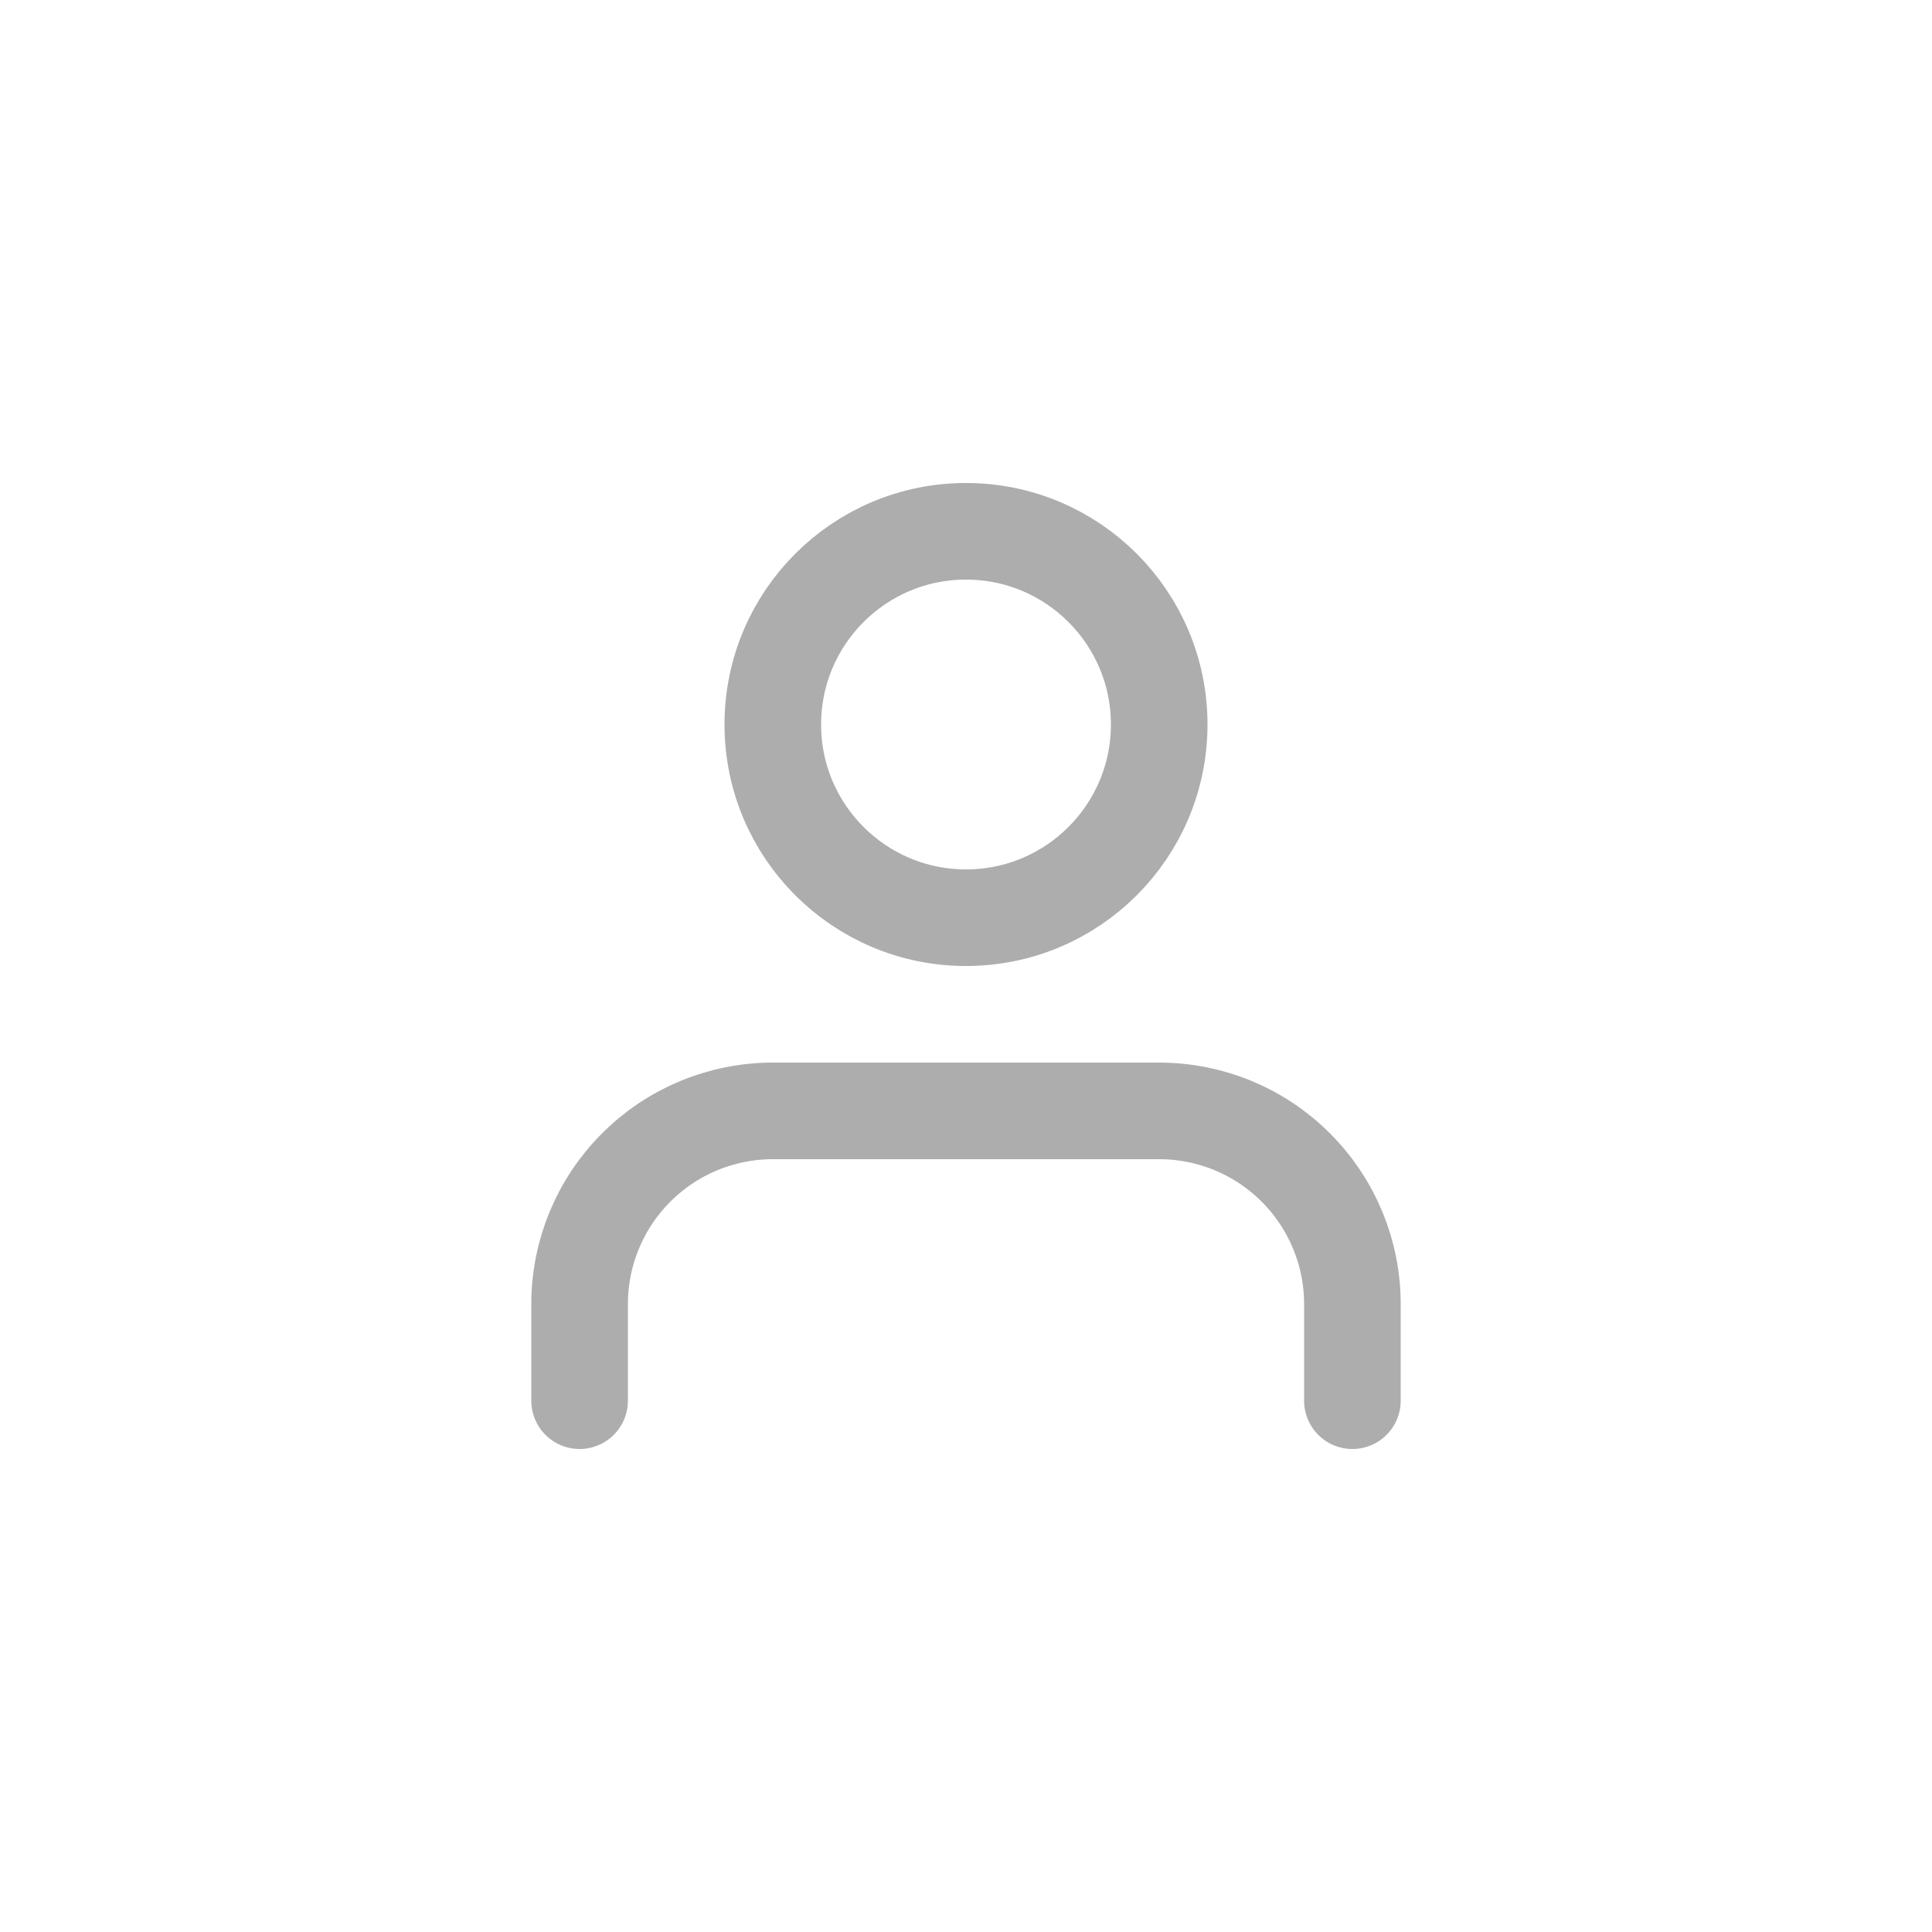
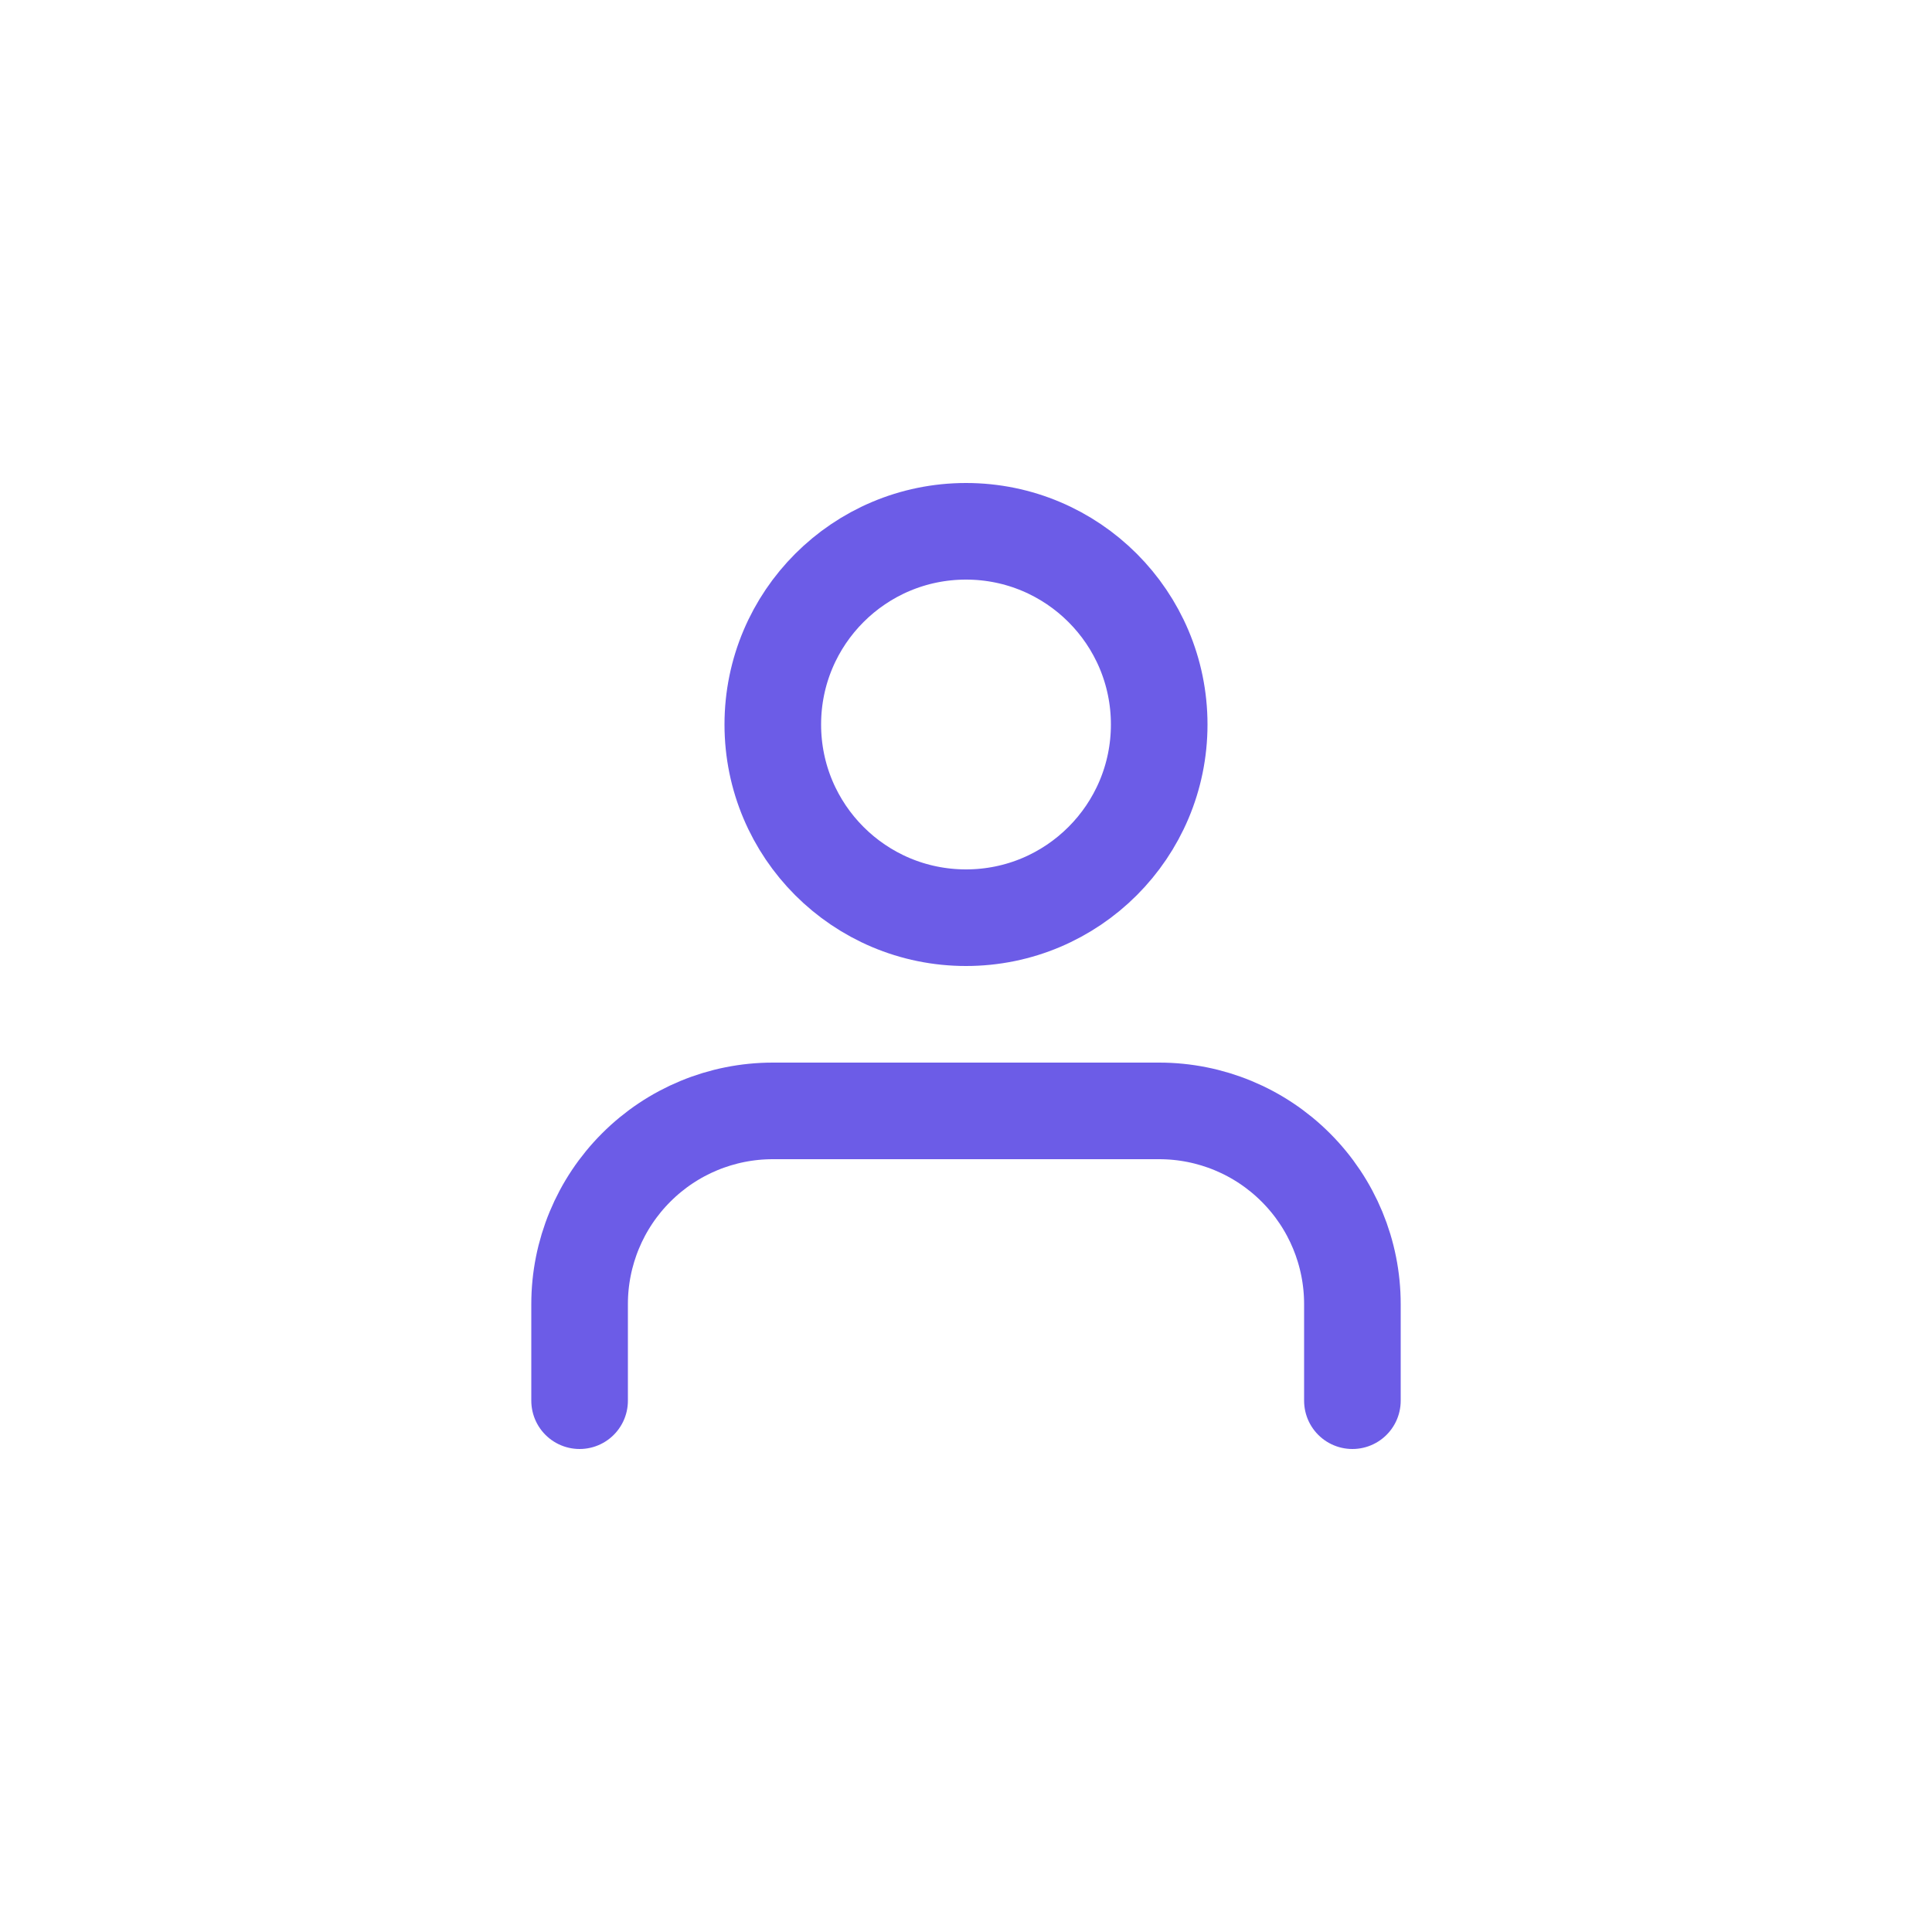
<svg xmlns="http://www.w3.org/2000/svg" width="40" height="40" viewBox="0 0 40 40" fill="none">
-   <path d="M28 29V27C28 25.939 27.579 24.922 26.828 24.172C26.078 23.421 25.061 23 24 23H16C14.939 23 13.922 23.421 13.172 24.172C12.421 24.922 12 25.939 12 27V29" stroke="#ADADAD" stroke-width="2" stroke-linecap="round" stroke-linejoin="round" />
-   <path d="M20 19C22.209 19 24 17.209 24 15C24 12.791 22.209 11 20 11C17.791 11 16 12.791 16 15C16 17.209 17.791 19 20 19Z" stroke="#ADADAD" stroke-width="2" stroke-linecap="round" stroke-linejoin="round" />
+   <path d="M28 29V27C28 25.939 27.579 24.922 26.828 24.172C26.078 23.421 25.061 23 24 23H16C14.939 23 13.922 23.421 13.172 24.172C12.421 24.922 12 25.939 12 27V29" stroke="#6C5CE7" stroke-width="2" stroke-linecap="round" stroke-linejoin="round" />
+   <path d="M20 19C22.209 19 24 17.209 24 15C24 12.791 22.209 11 20 11C17.791 11 16 12.791 16 15C16 17.209 17.791 19 20 19Z" stroke="#6C5CE7" stroke-width="2" stroke-linecap="round" stroke-linejoin="round" />
</svg>
